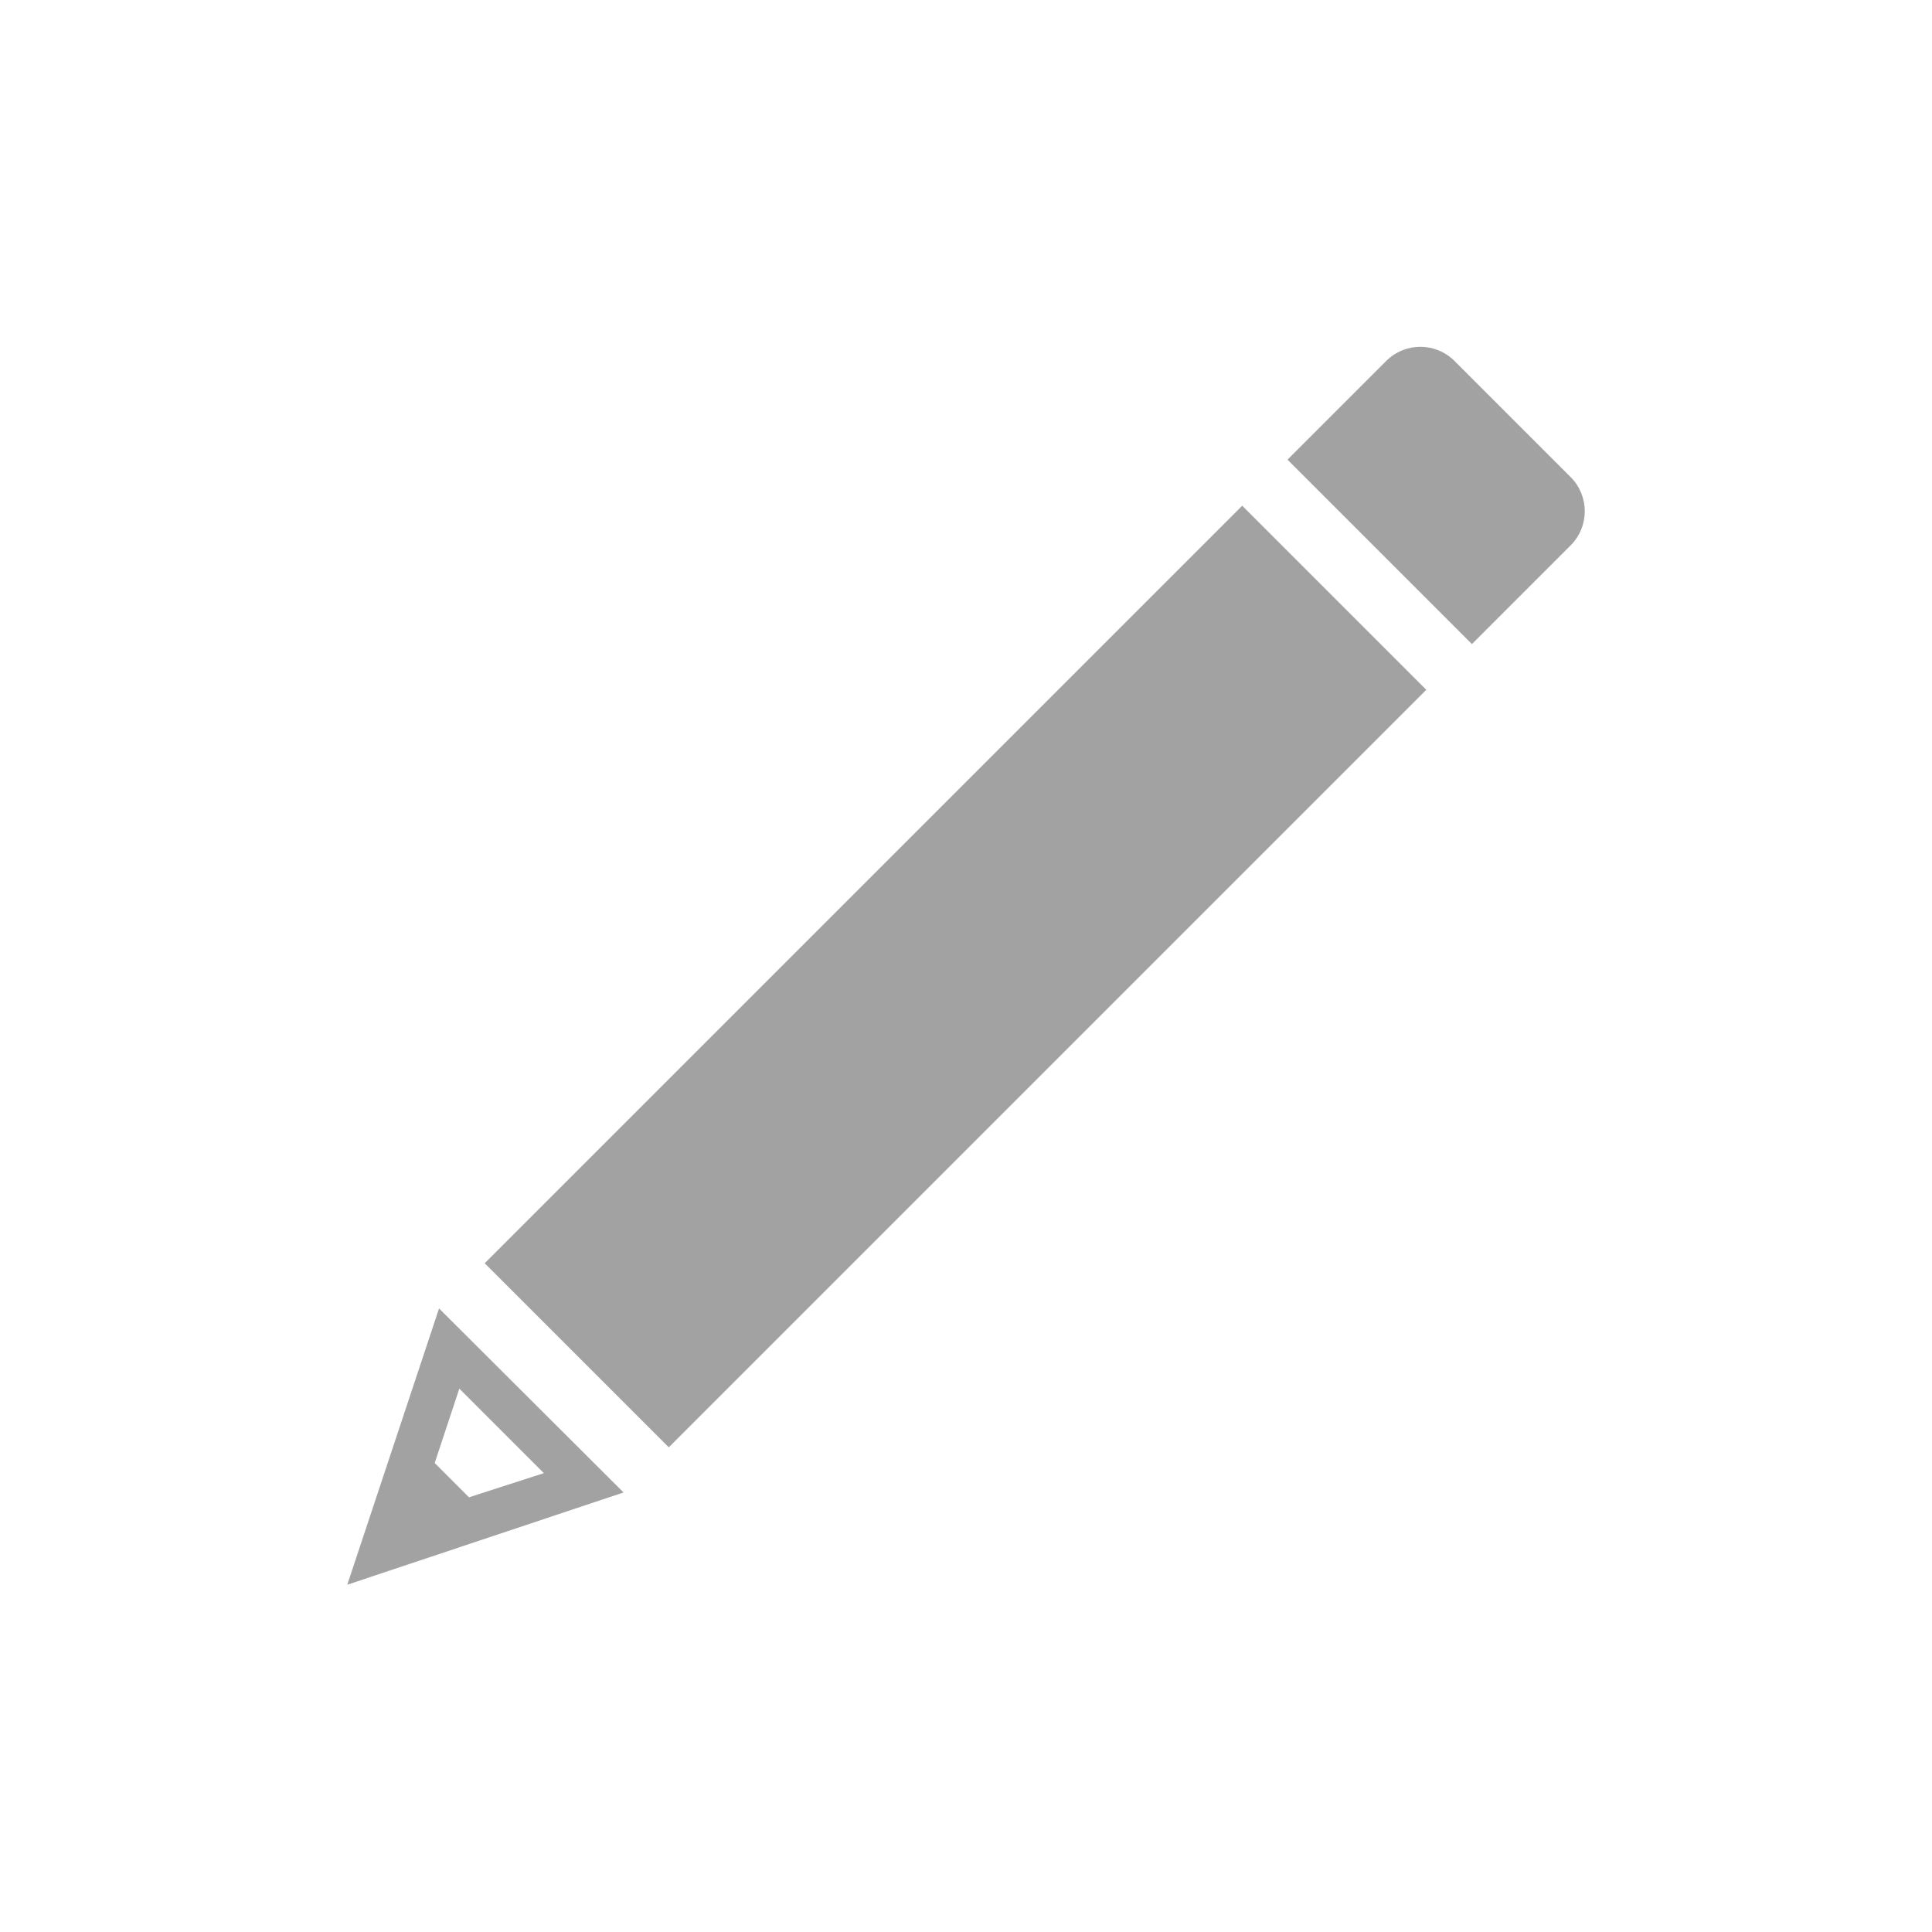
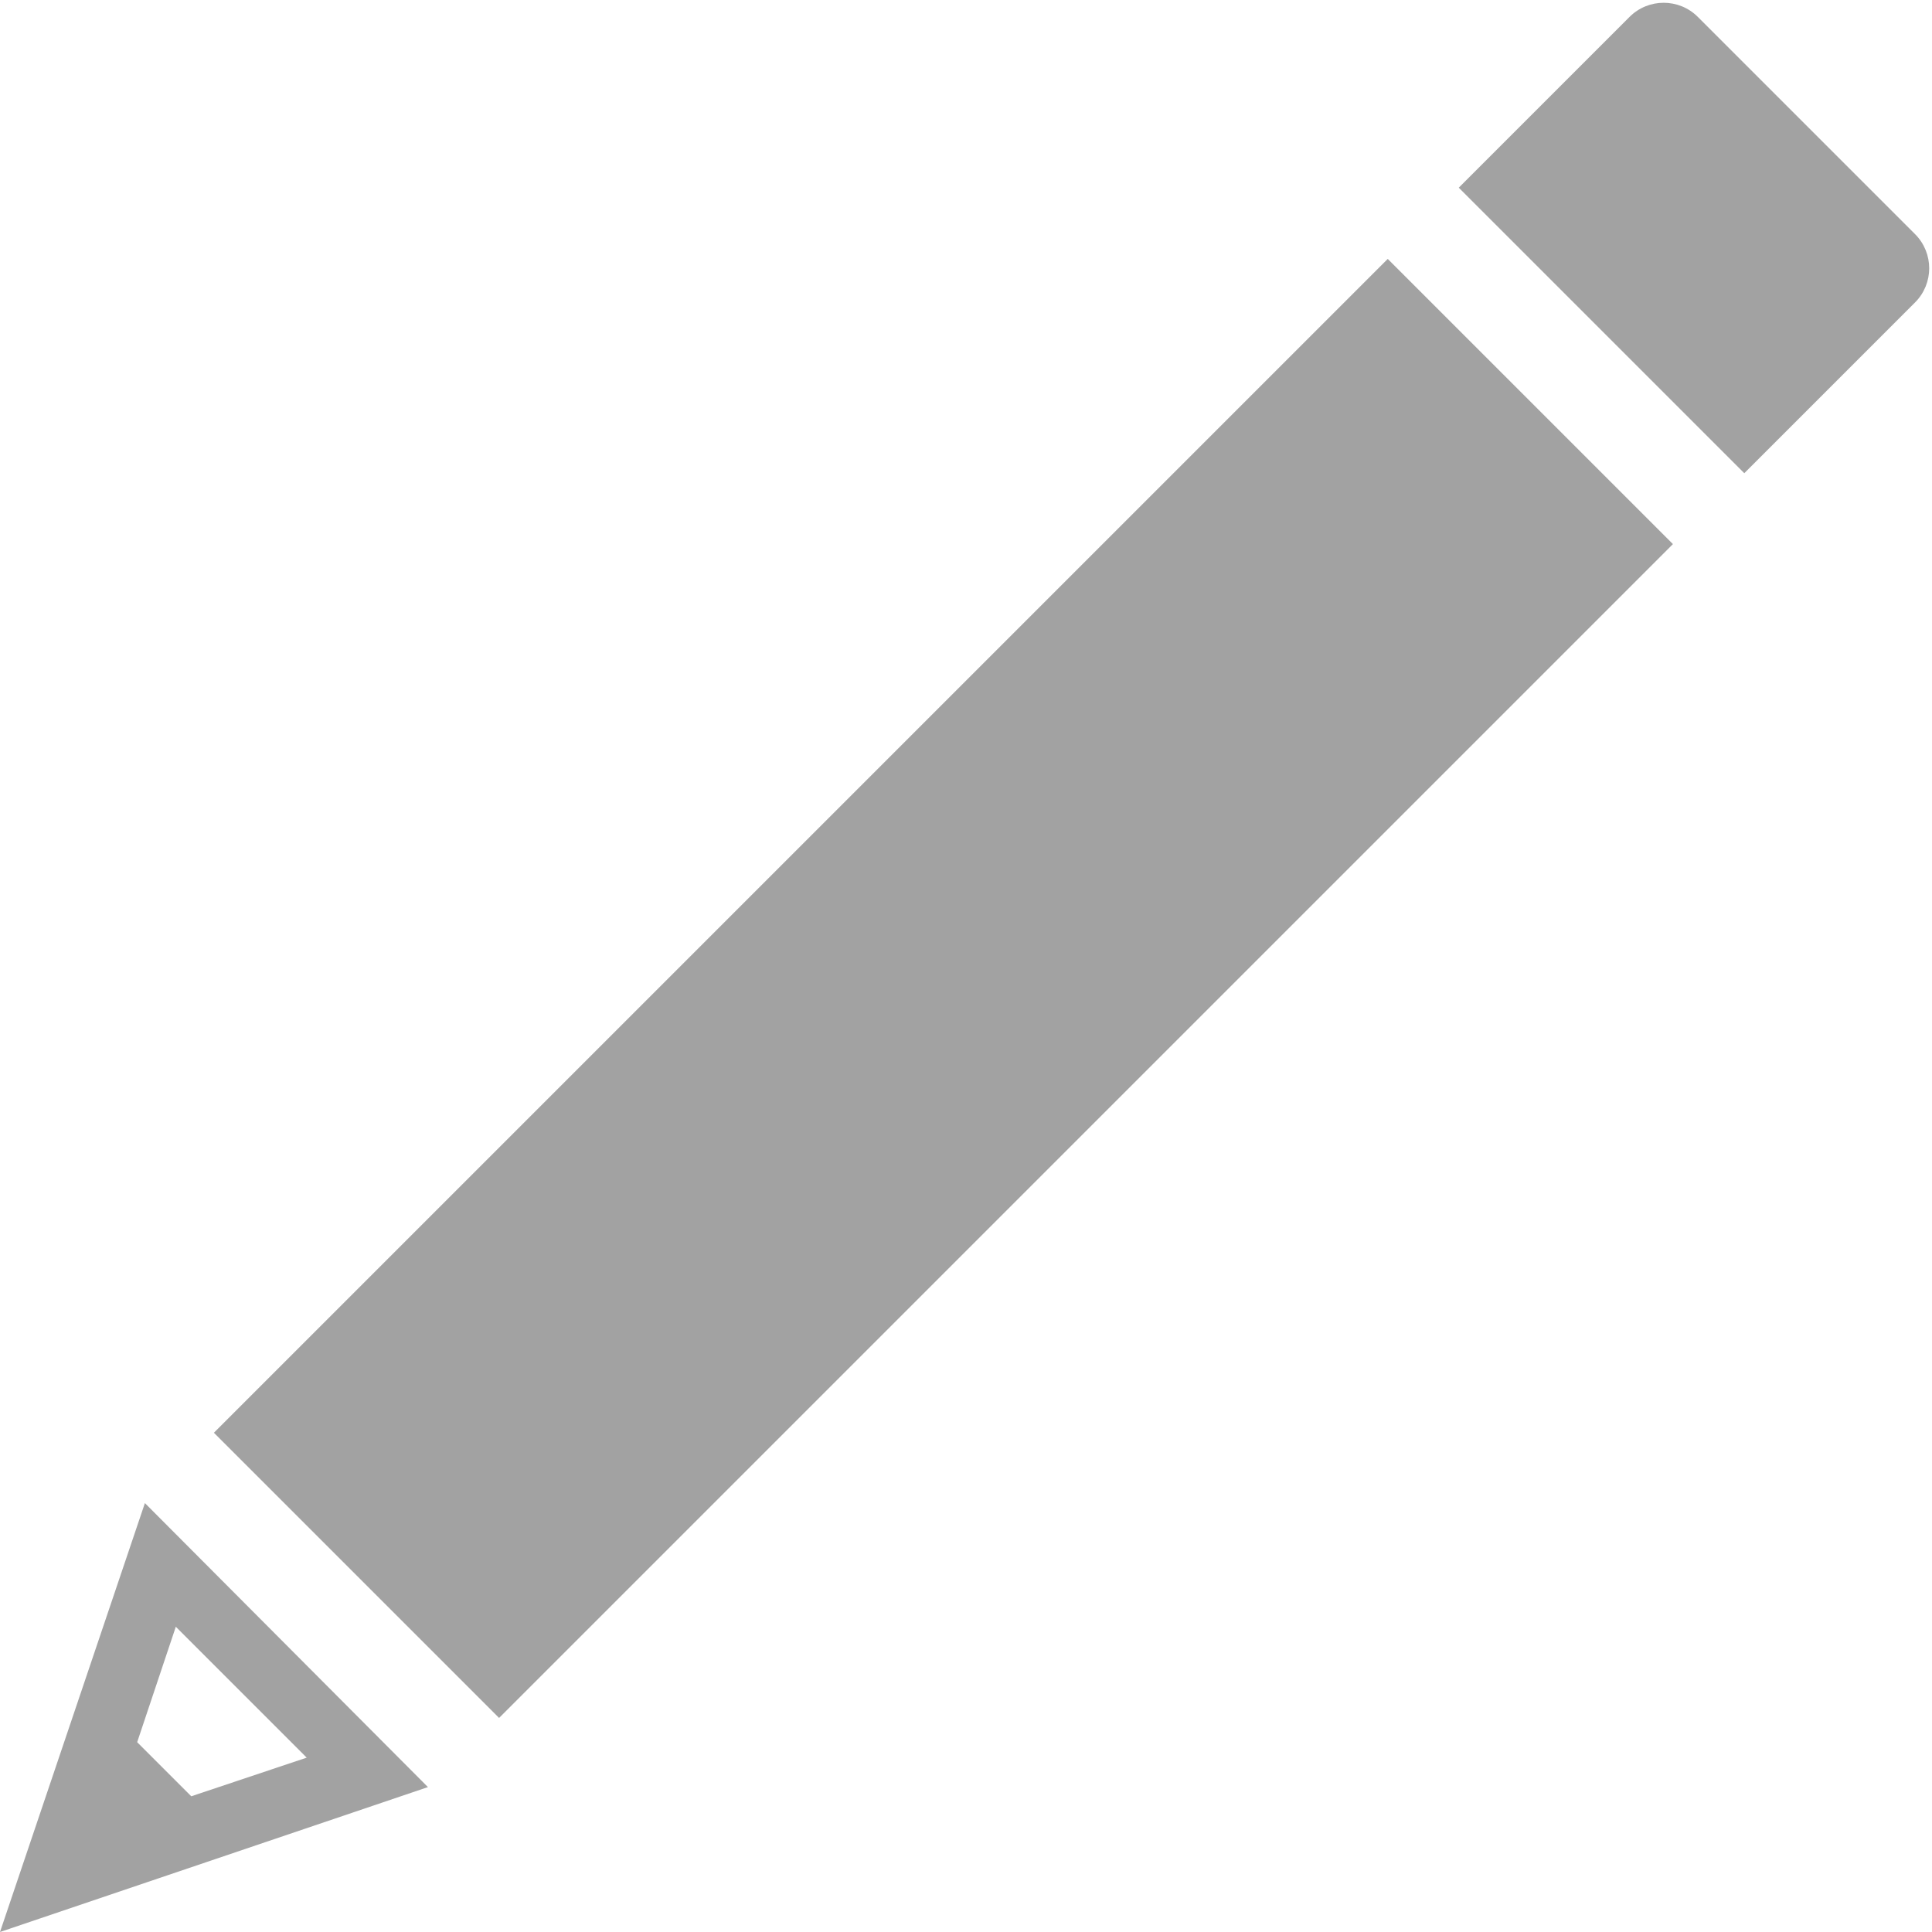
<svg xmlns="http://www.w3.org/2000/svg" id="Layer_1" data-name="Layer 1" viewBox="0 0 40 40">
  <defs>
    <style>.cls-1{fill:#a2a2a2;}</style>
  </defs>
-   <rect class="cls-1" x="17.09" y="9.13" width="5.39" height="22.18" transform="translate(20.09 -8.07) rotate(45)" />
-   <path class="cls-1" d="M28.24,8.11h3.4a1,1,0,0,1,1,1V12a0,0,0,0,1,0,0H27.24a0,0,0,0,1,0,0V9.11A1,1,0,0,1,28.24,8.11Z" transform="translate(15.88 -18.23) rotate(45)" />
-   <path class="cls-1" d="M9.09,27.09L7.19,32.81l5.72-1.91ZM9,30.29l0.51-1.54,1.75,1.75L9.71,31Z" />
+   <rect class="cls-1" x="15.36" y="3.28" width="8.35" height="34.37" transform="translate(20.19 -7.82) rotate(45)" />
+   <path class="cls-1" d="M32.09,1.71h6.36a1,1,0,0,1,1,1v5a0,0,0,0,1,0,0H31.09a0,0,0,0,1,0,0v-5a1,1,0,0,1,1-1Z" transform="translate(13.67 -23.55) rotate(45)" />
+   <path class="cls-1" d="M3,31.12,0,40l8.86-3Zm-.16,4.95.8-2.39,2.71,2.71-2.39.8Z" />
</svg>
